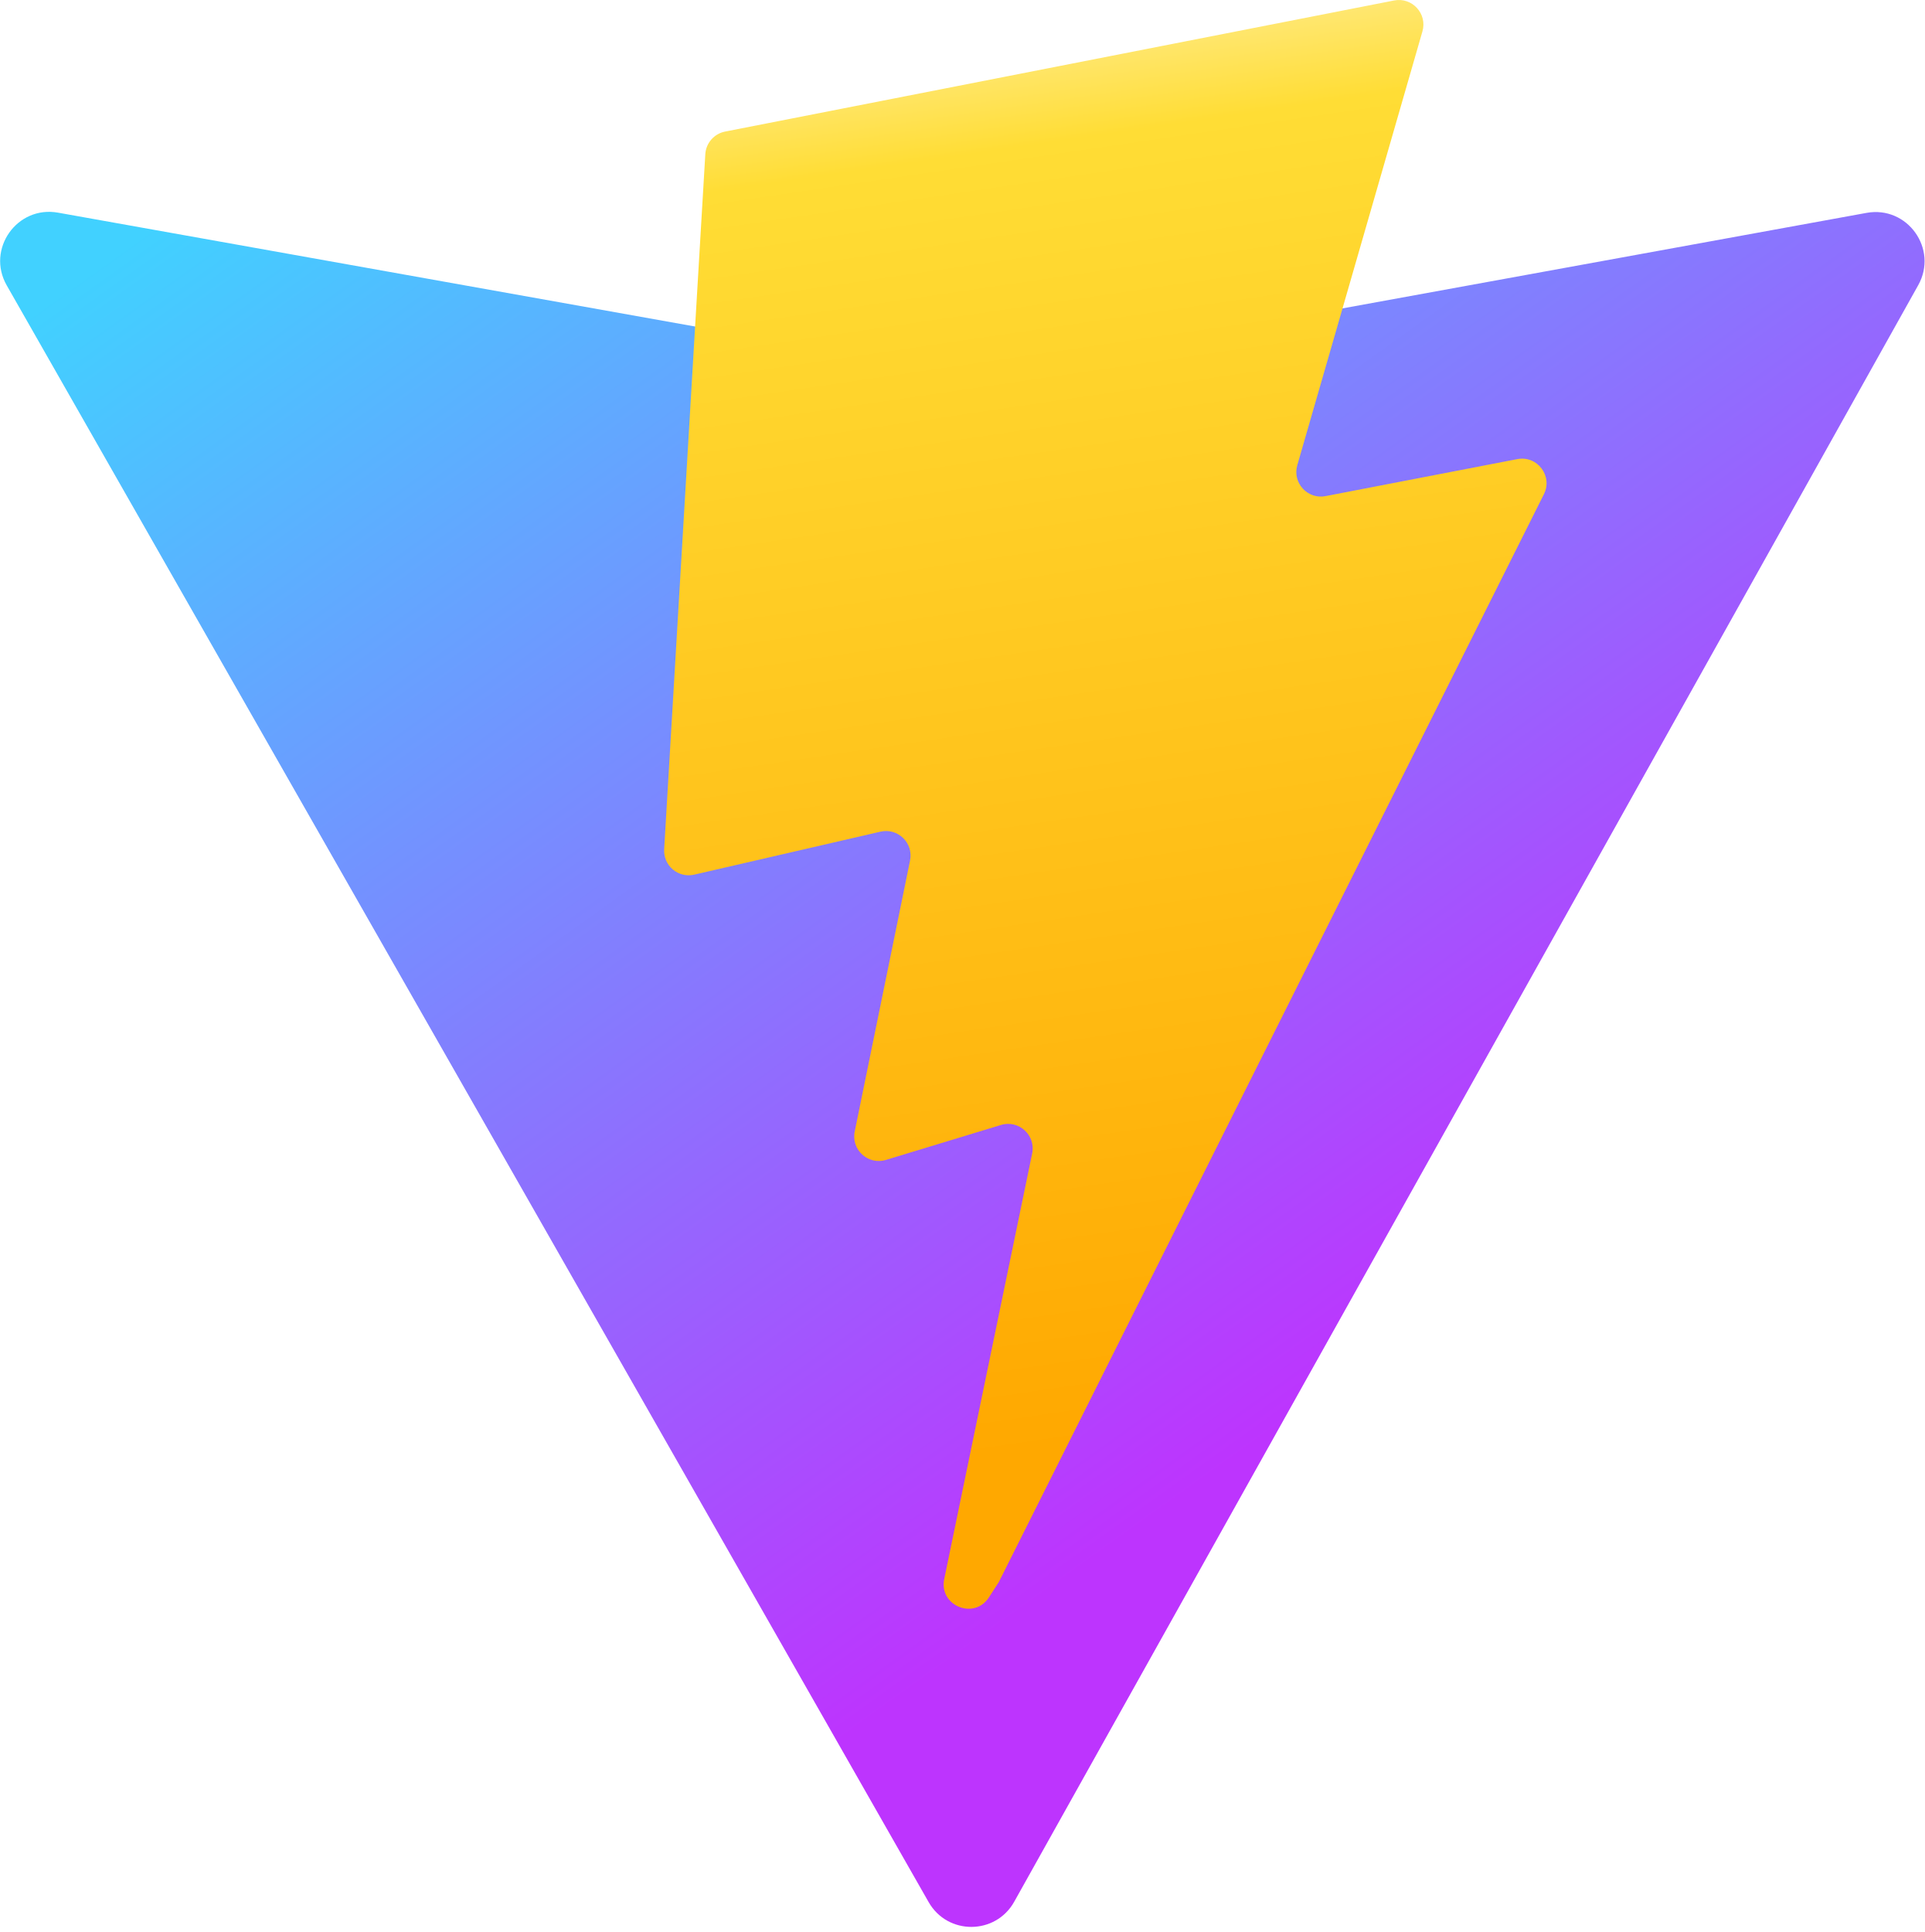
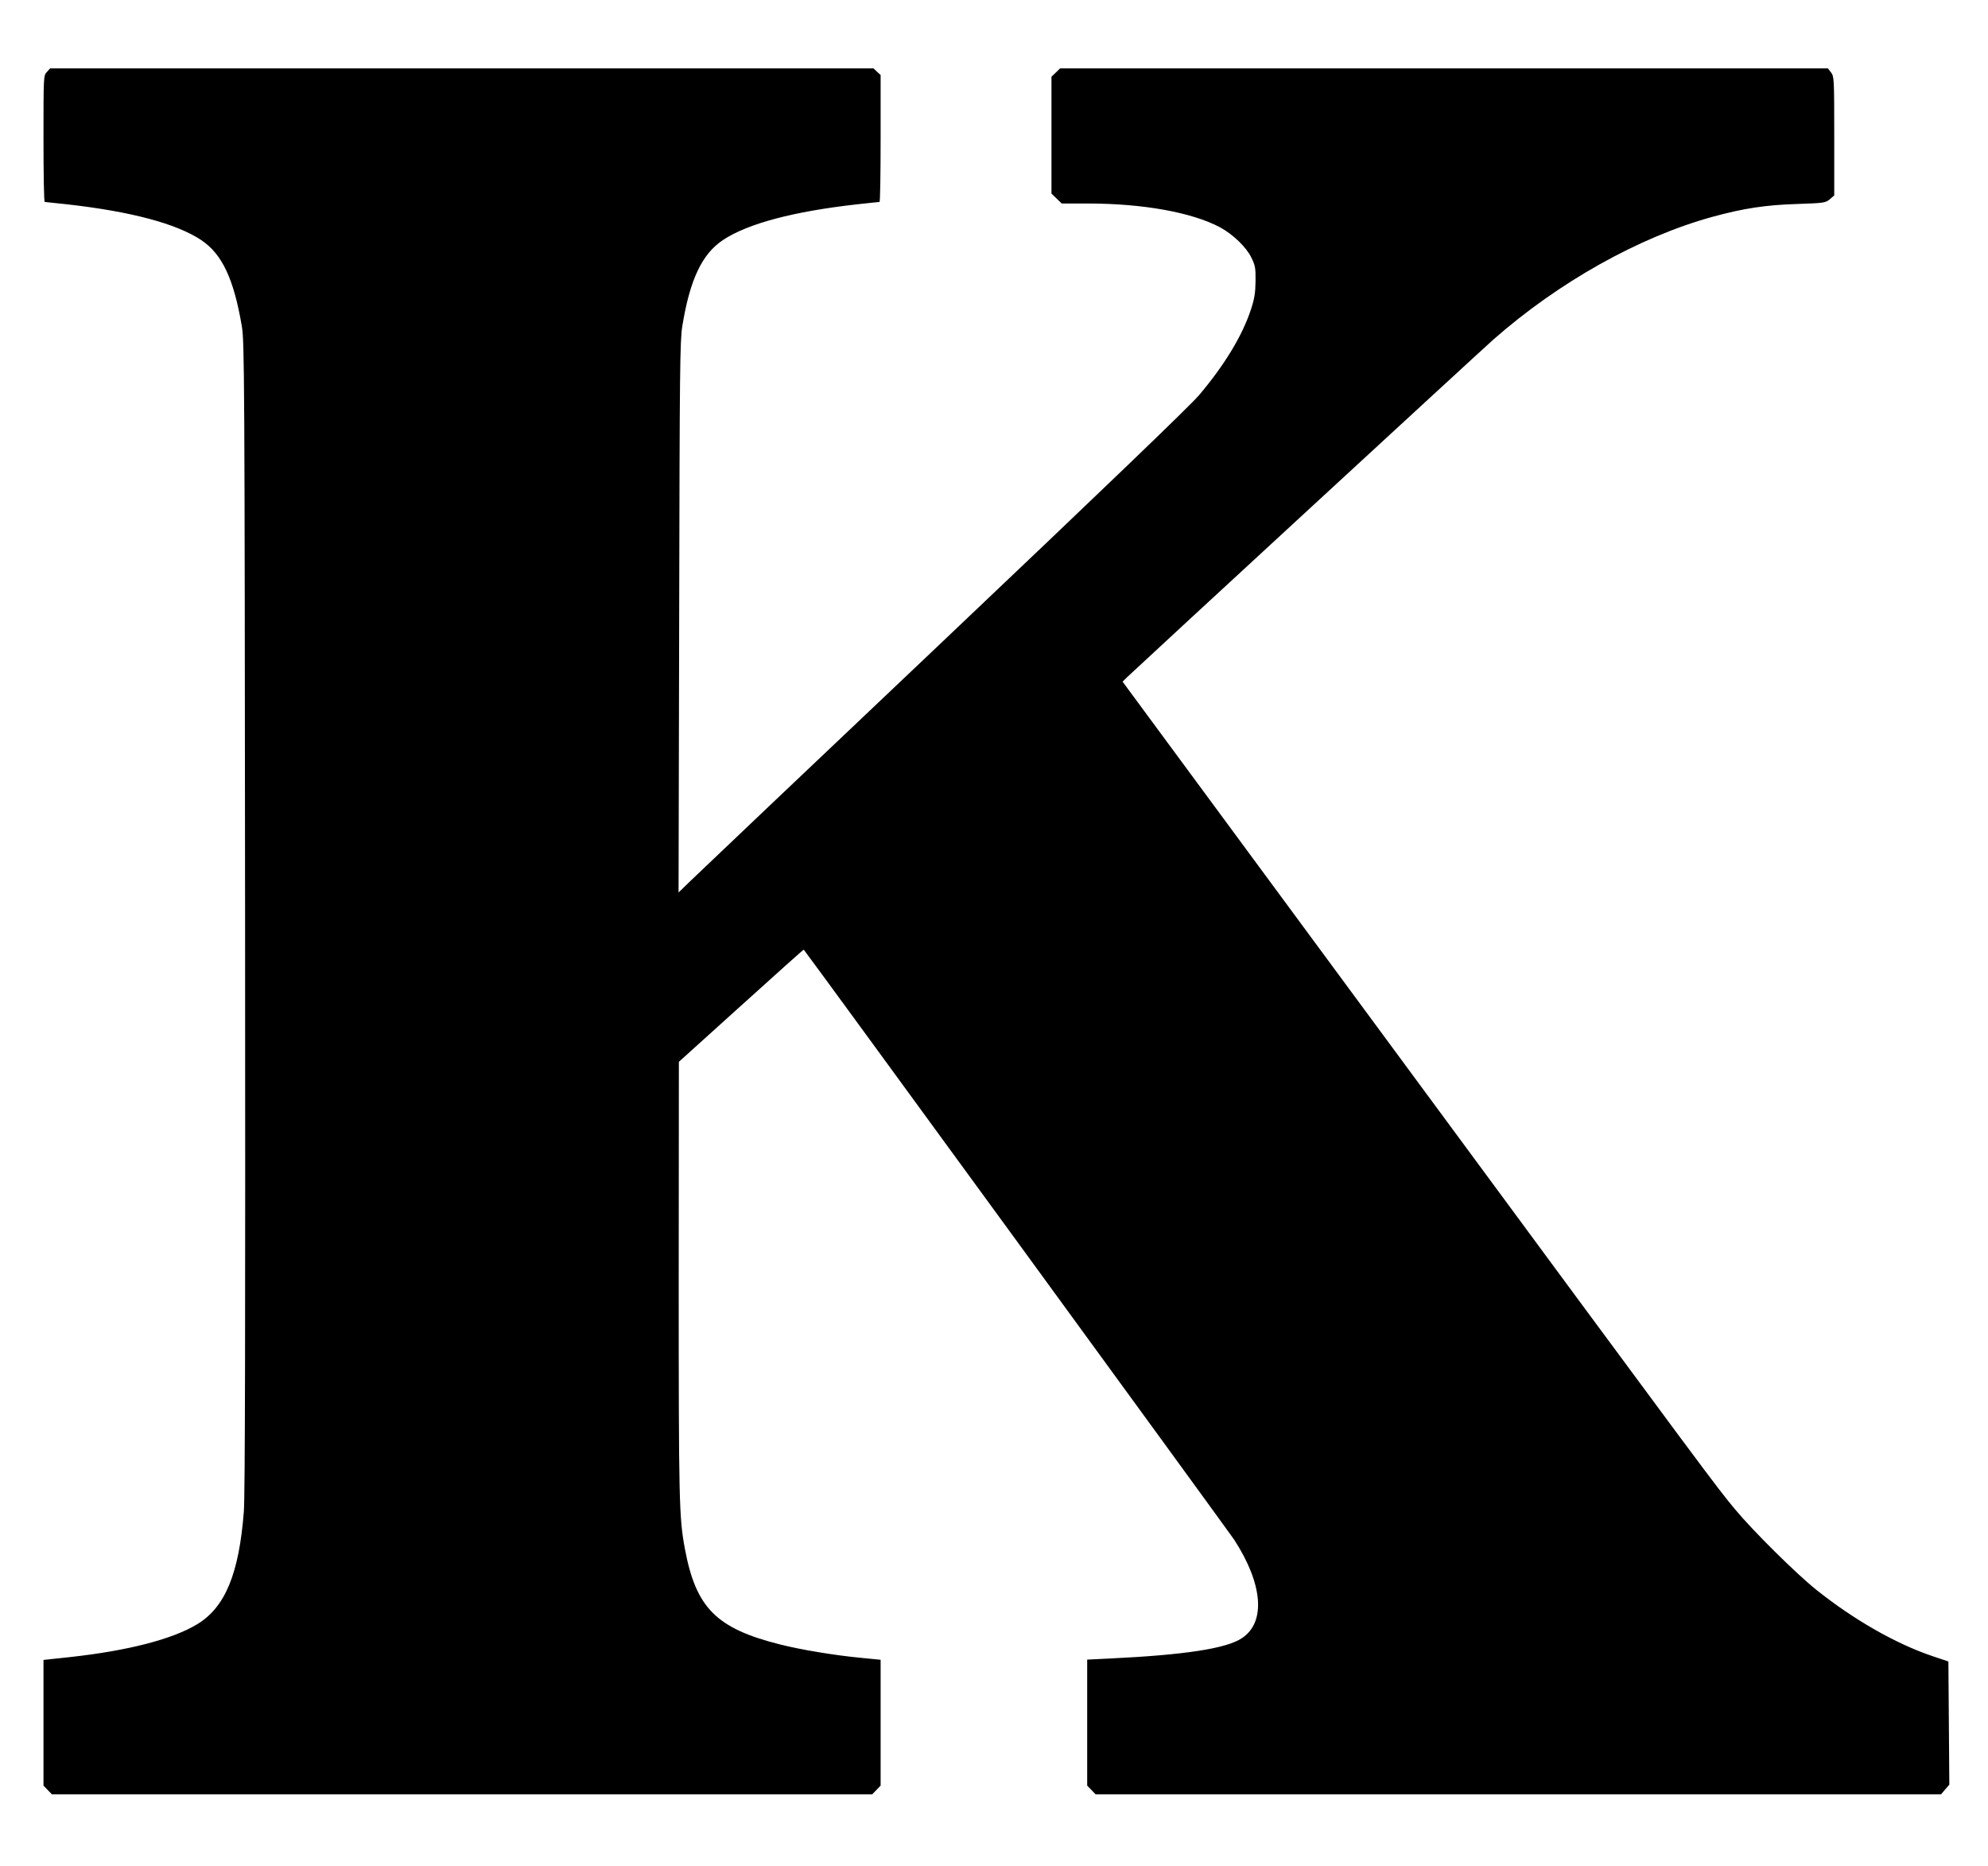
- <svg xmlns="http://www.w3.org/2000/svg" aria-hidden="true" role="img" class="iconify iconify--logos" width="31.88" height="32" preserveAspectRatio="xMidYMid meet" viewBox="0 0 256 257">
-   <defs>
-     <linearGradient id="IconifyId1813088fe1fbc01fb466" x1="-.828%" x2="57.636%" y1="7.652%" y2="78.411%">
-       <stop offset="0%" stop-color="#41D1FF" />
-       <stop offset="100%" stop-color="#BD34FE" />
-     </linearGradient>
-     <linearGradient id="IconifyId1813088fe1fbc01fb467" x1="43.376%" x2="50.316%" y1="2.242%" y2="89.03%">
-       <stop offset="0%" stop-color="#FFEA83" />
-       <stop offset="8.333%" stop-color="#FFDD35" />
-       <stop offset="100%" stop-color="#FFA800" />
-     </linearGradient>
-   </defs>
-   <path fill="url(#IconifyId1813088fe1fbc01fb466)" d="M255.153 37.938L134.897 252.976c-2.483 4.44-8.862 4.466-11.382.048L.875 37.958c-2.746-4.814 1.371-10.646 6.827-9.67l120.385 21.517a6.537 6.537 0 0 0 2.322-.004l117.867-21.483c5.438-.991 9.574 4.796 6.877 9.62Z" />
-   <path fill="url(#IconifyId1813088fe1fbc01fb467)" d="M185.432.063L96.44 17.501a3.268 3.268 0 0 0-2.634 3.014l-5.474 92.456a3.268 3.268 0 0 0 3.997 3.378l24.777-5.718c2.318-.535 4.413 1.507 3.936 3.838l-7.361 36.047c-.495 2.426 1.782 4.5 4.151 3.78l15.304-4.649c2.372-.72 4.652 1.36 4.15 3.788l-11.698 56.621c-.732 3.542 3.979 5.473 5.943 2.437l1.313-2.028l72.516-144.72c1.215-2.423-.88-5.186-3.54-4.672l-25.505 4.922c-2.396.462-4.435-1.77-3.759-4.114l16.646-57.705c.677-2.35-1.37-4.583-3.769-4.113Z" />
+ <svg xmlns="http://www.w3.org/2000/svg" version="1.0" width="1280pt" height="1201pt" viewBox="0 0 1280 1201" preserveAspectRatio="xMidYMid meet">
+   <g transform="translate(0,1201) scale(0.1,-0.1)" fill="#000000" stroke="none">
+     <path d="M302 11547 c-22 -23 -22 -26 -22 -430 0 -224 3 -407 8 -407 4 0 68 -7 142 -15 411 -46 705 -124 865 -230 135 -90 210 -249 262 -555 17 -99 18 -315 21 -3795 2 -2662 0 -3730 -8 -3835 -31 -400 -120 -616 -300 -725 -160 -97 -447 -171 -822 -212 l-168 -18 0 -404 0 -405 27 -28 27 -28 2641 0 2641 0 27 28 27 28 0 405 0 405 -132 13 c-166 16 -384 52 -517 86 -409 103 -540 235 -611 614 -38 204 -40 302 -40 1736 l1 1400 401 362 c221 200 402 362 403 360 30 -35 2742 -3753 2772 -3799 185 -286 204 -531 49 -633 -100 -67 -370 -108 -853 -131 l-143 -7 0 -405 0 -406 27 -28 27 -28 2722 0 2722 0 26 31 27 31 -3 396 -3 397 -110 37 c-234 80 -502 234 -740 424 -130 104 -407 378 -524 519 -117 140 -162 200 -2156 2904 l-1787 2423 28 28 c88 84 2275 2100 2359 2174 418 368 937 660 1410 790 200 55 346 77 548 83 171 6 180 7 208 30 l29 25 0 383 c0 372 -1 383 -21 409 l-20 26 -2472 0 -2471 0 -28 -27 -28 -27 0 -376 0 -376 33 -32 33 -32 169 0 c354 0 669 -57 850 -153 83 -45 169 -127 202 -195 25 -51 28 -67 27 -152 -1 -75 -7 -113 -29 -180 -55 -169 -170 -359 -335 -554 -63 -73 -601 -590 -1649 -1584 -856 -811 -1589 -1507 -1629 -1546 l-73 -71 4 1770 c3 1612 5 1779 20 1875 49 301 127 465 262 555 160 106 454 184 865 230 74 8 138 15 143 15 4 0 7 184 7 408 l0 409 -23 21 -23 22 -2650 0 -2651 0 -21 -23z" />
+   </g>
</svg>
